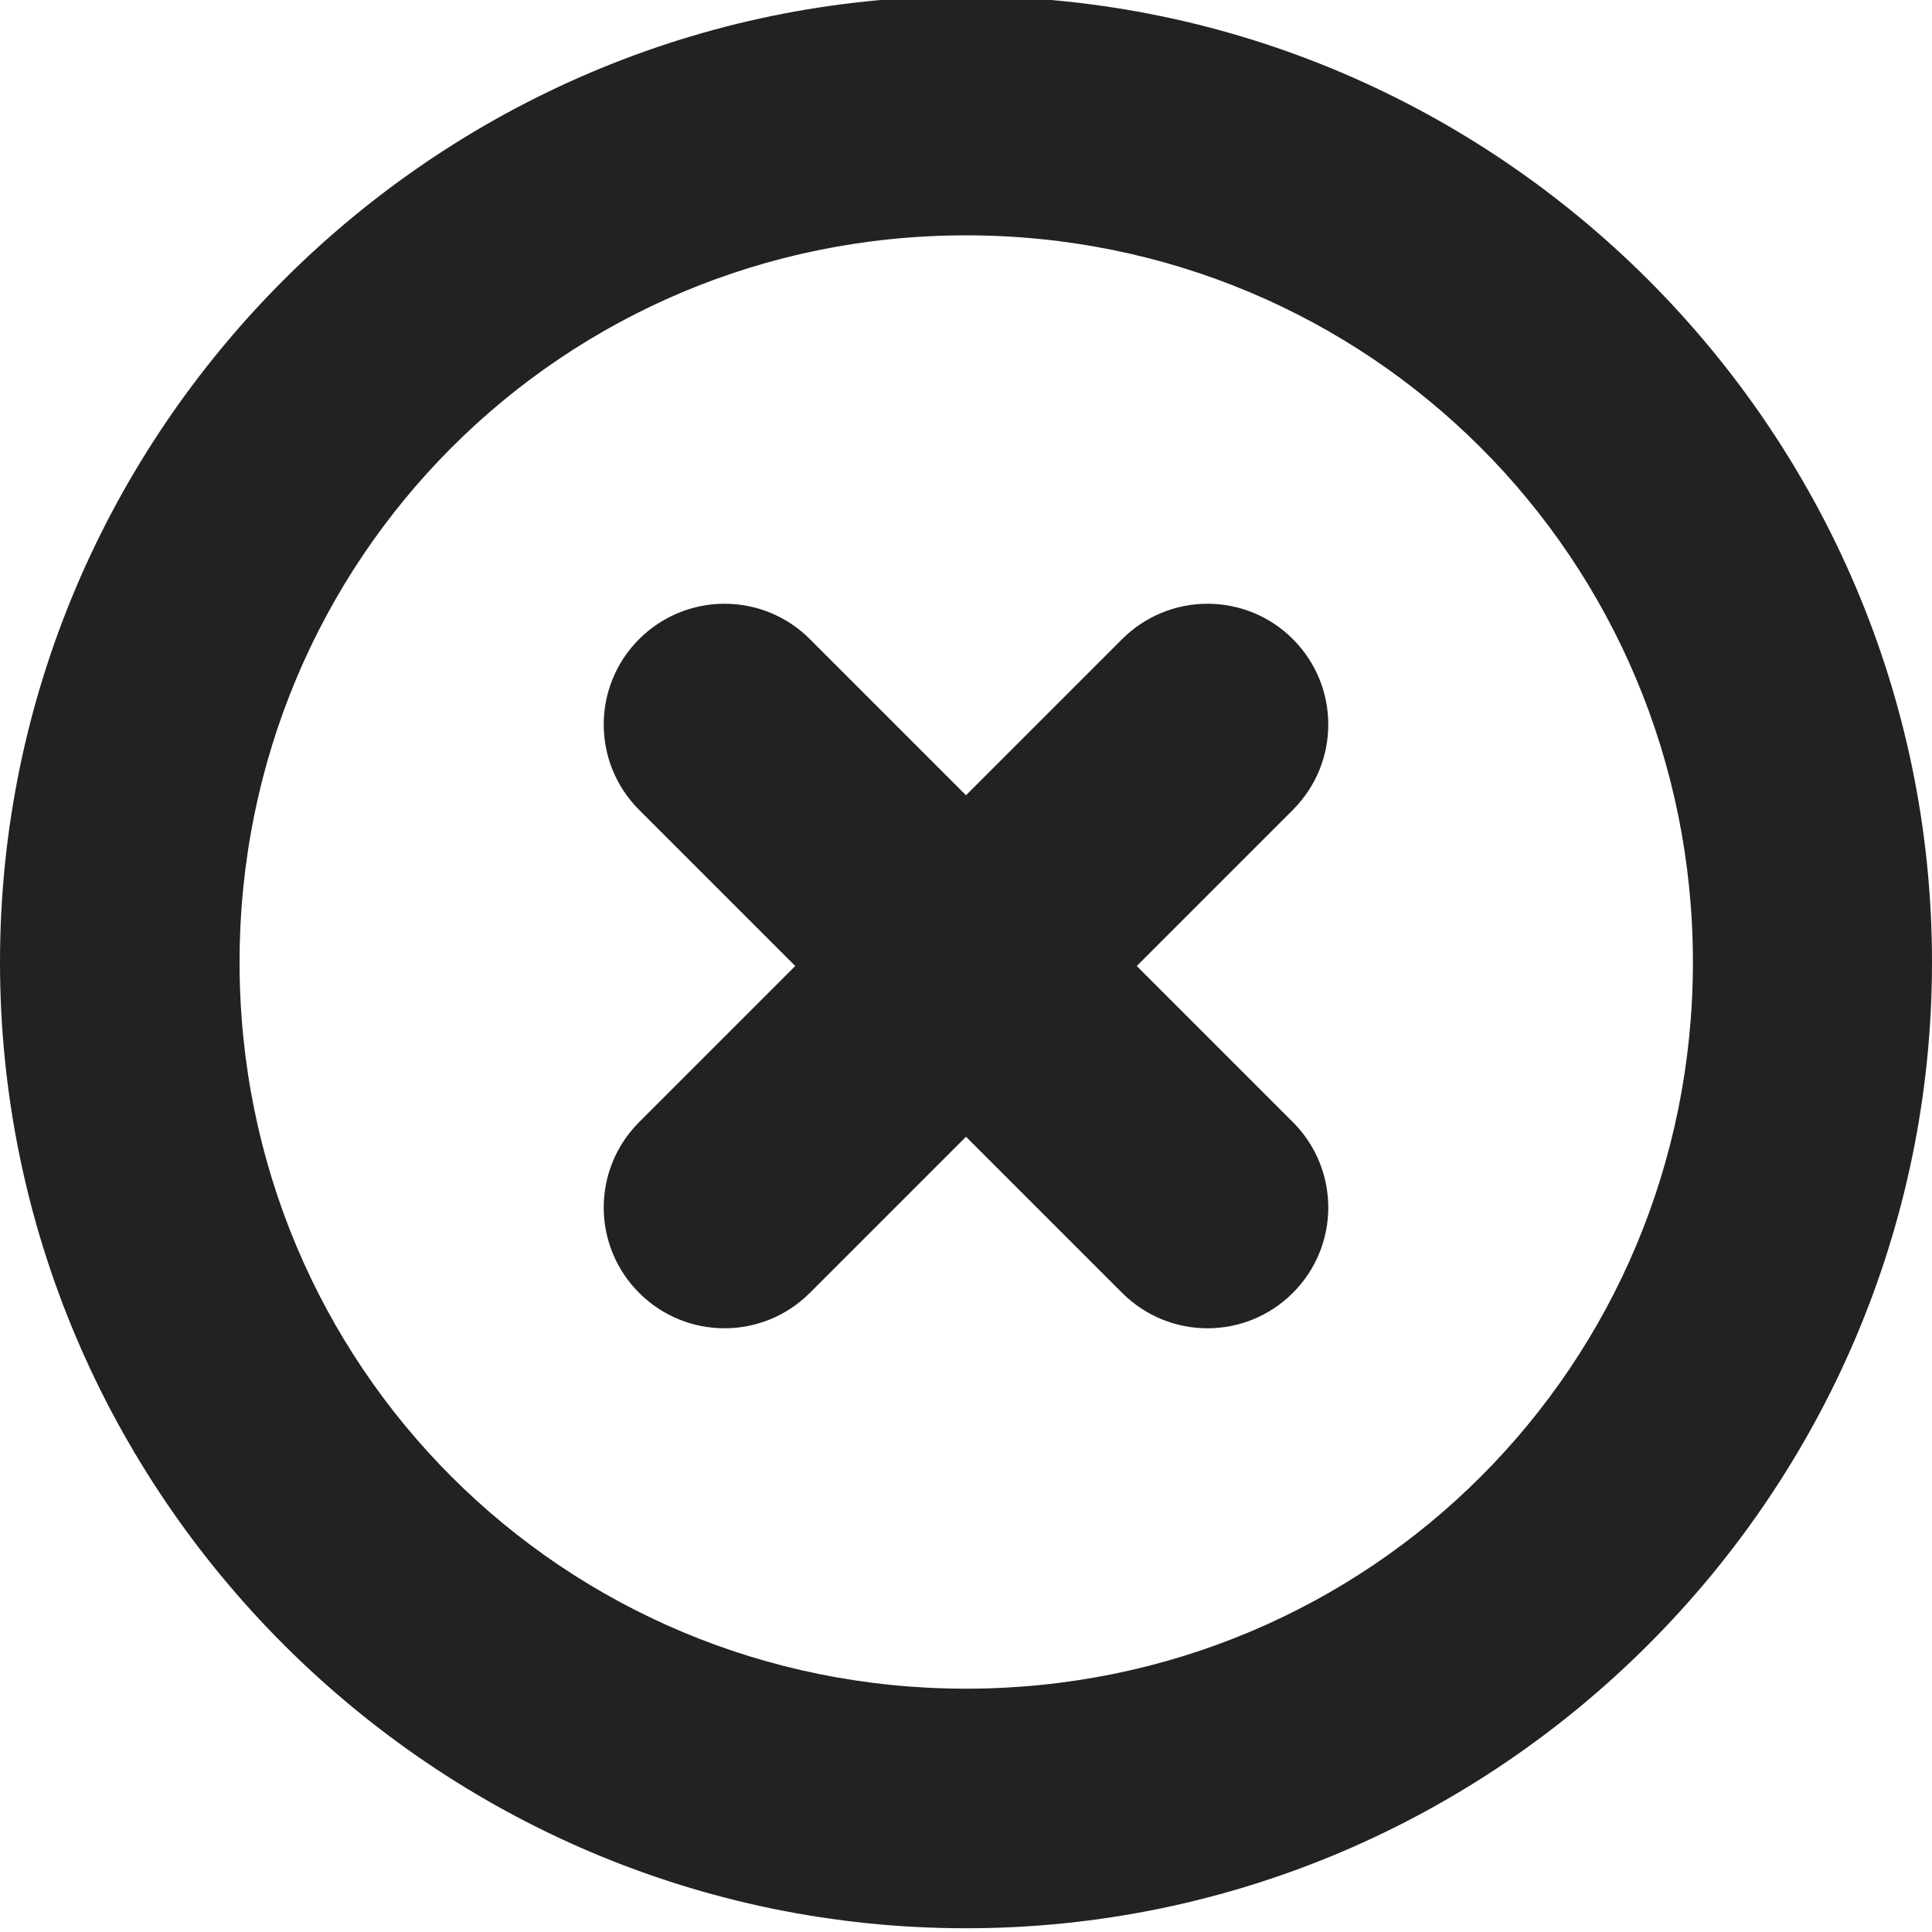
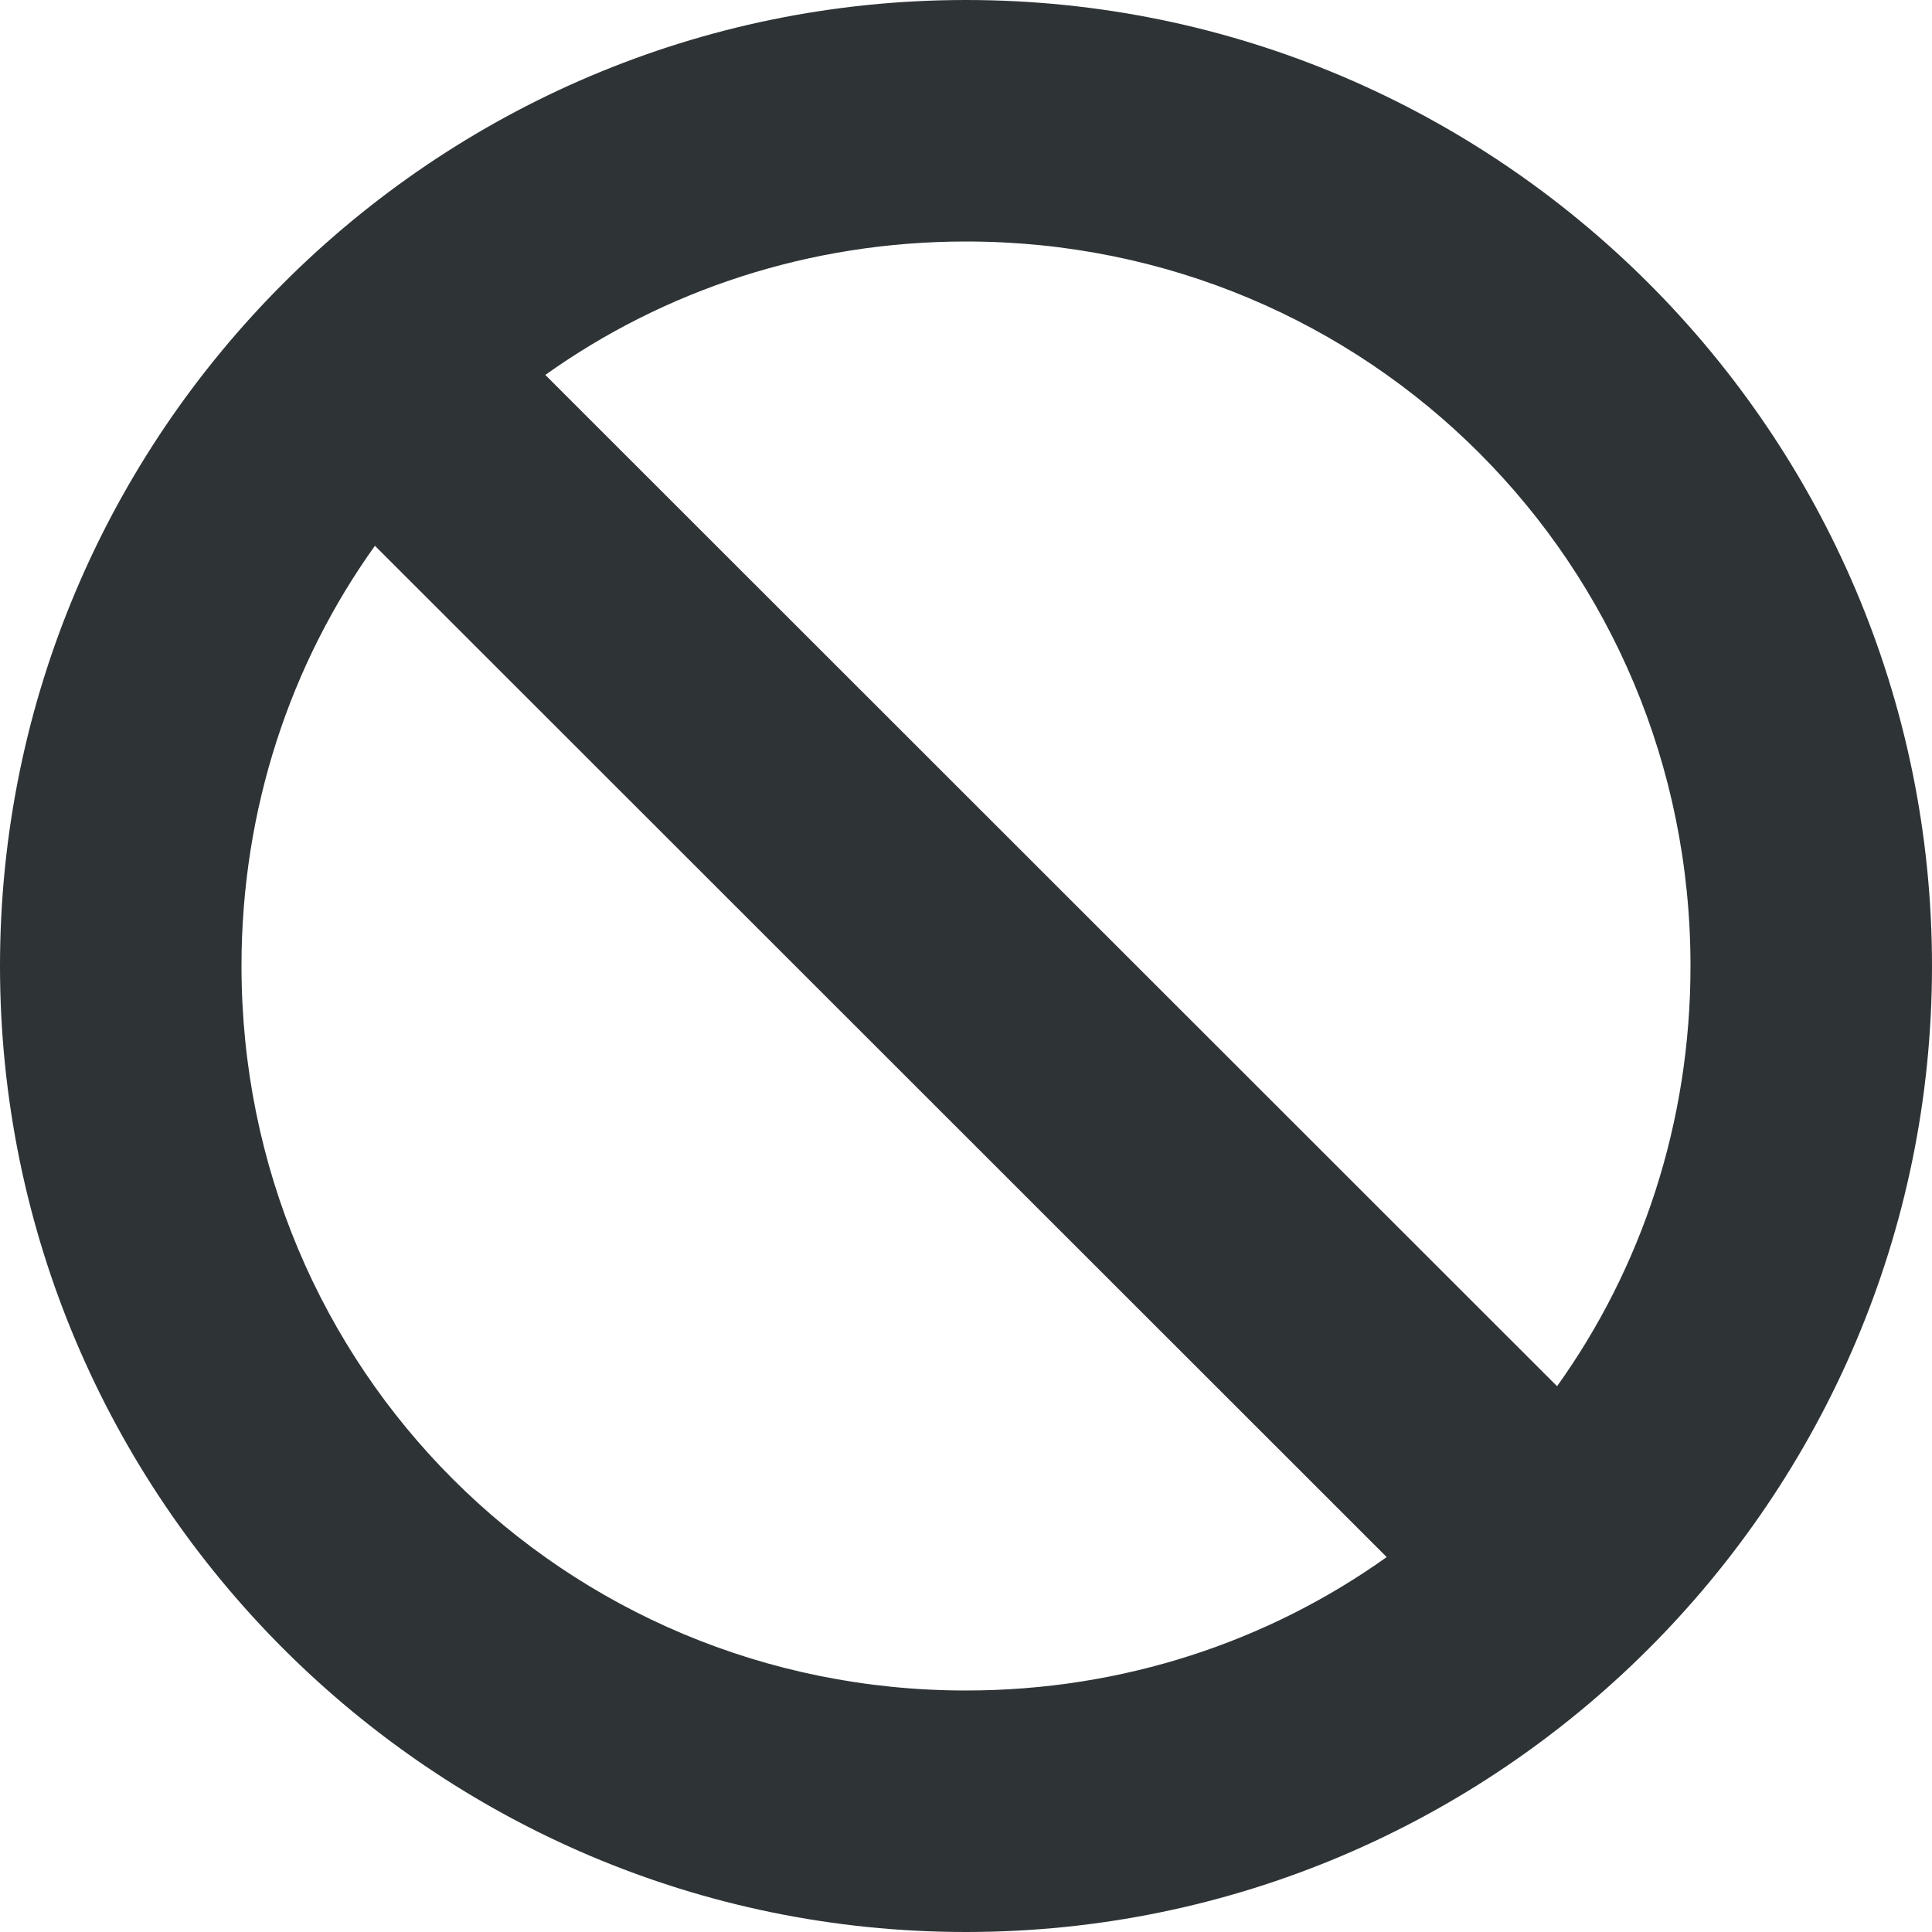
<svg xmlns="http://www.w3.org/2000/svg" height="16px" viewBox="0 0 16 16" width="16px">
-   <g fill="#222222">
-     <path d="m 6 5 c 0.266 0 0.52 0.105 0.707 0.293 l 1.293 1.293 l 1.293 -1.293 c 0.188 -0.188 0.441 -0.293 0.707 -0.293 s 0.52 0.105 0.707 0.293 c 0.391 0.391 0.391 1.023 0 1.414 l -1.293 1.293 l 1.293 1.293 c 0.391 0.391 0.391 1.023 0 1.414 s -1.023 0.391 -1.414 0 l -1.293 -1.293 l -1.293 1.293 c -0.391 0.391 -1.023 0.391 -1.414 0 s -0.391 -1.023 0 -1.414 l 1.293 -1.293 l -1.293 -1.293 c -0.391 -0.391 -0.391 -1.023 0 -1.414 c 0.188 -0.188 0.441 -0.293 0.707 -0.293 z m 0 0" />
-     <path d="m 8 -0.031 c -4.402 0 -8 3.598 -8 8 s 3.598 8 8 8 s 8 -3.598 8 -8 s -3.598 -8 -8 -8 z m 0 1.98 c 3.34 0 6.02 2.68 6.02 6.02 s -2.68 6.016 -6.02 6.016 s -6.016 -2.676 -6.016 -6.016 s 2.676 -6.02 6.016 -6.02 z m 0 0" />
-   </g>
+   <path d="m 8 0 c -4.41 0 -8 3.59 -8 8 s 3.59 8 8 8 s 8 -3.59 8 -8 s -3.59 -8 -8 -8 z m 0 2 c 3.332 0 6 2.668 6 6 c 0 1.301 -0.406 2.504 -1.105 3.48 l -8.379 -8.375 c 0.98 -0.699 2.184 -1.105 3.484 -1.105 z m -4.895 2.52 l 8.379 8.375 c -0.98 0.699 -2.184 1.105 -3.484 1.105 c -3.332 0 -6 -2.668 -6 -6 c 0 -1.301 0.406 -2.504 1.105 -3.48 z m 0 0" fill="#2e3436" />
</svg>
